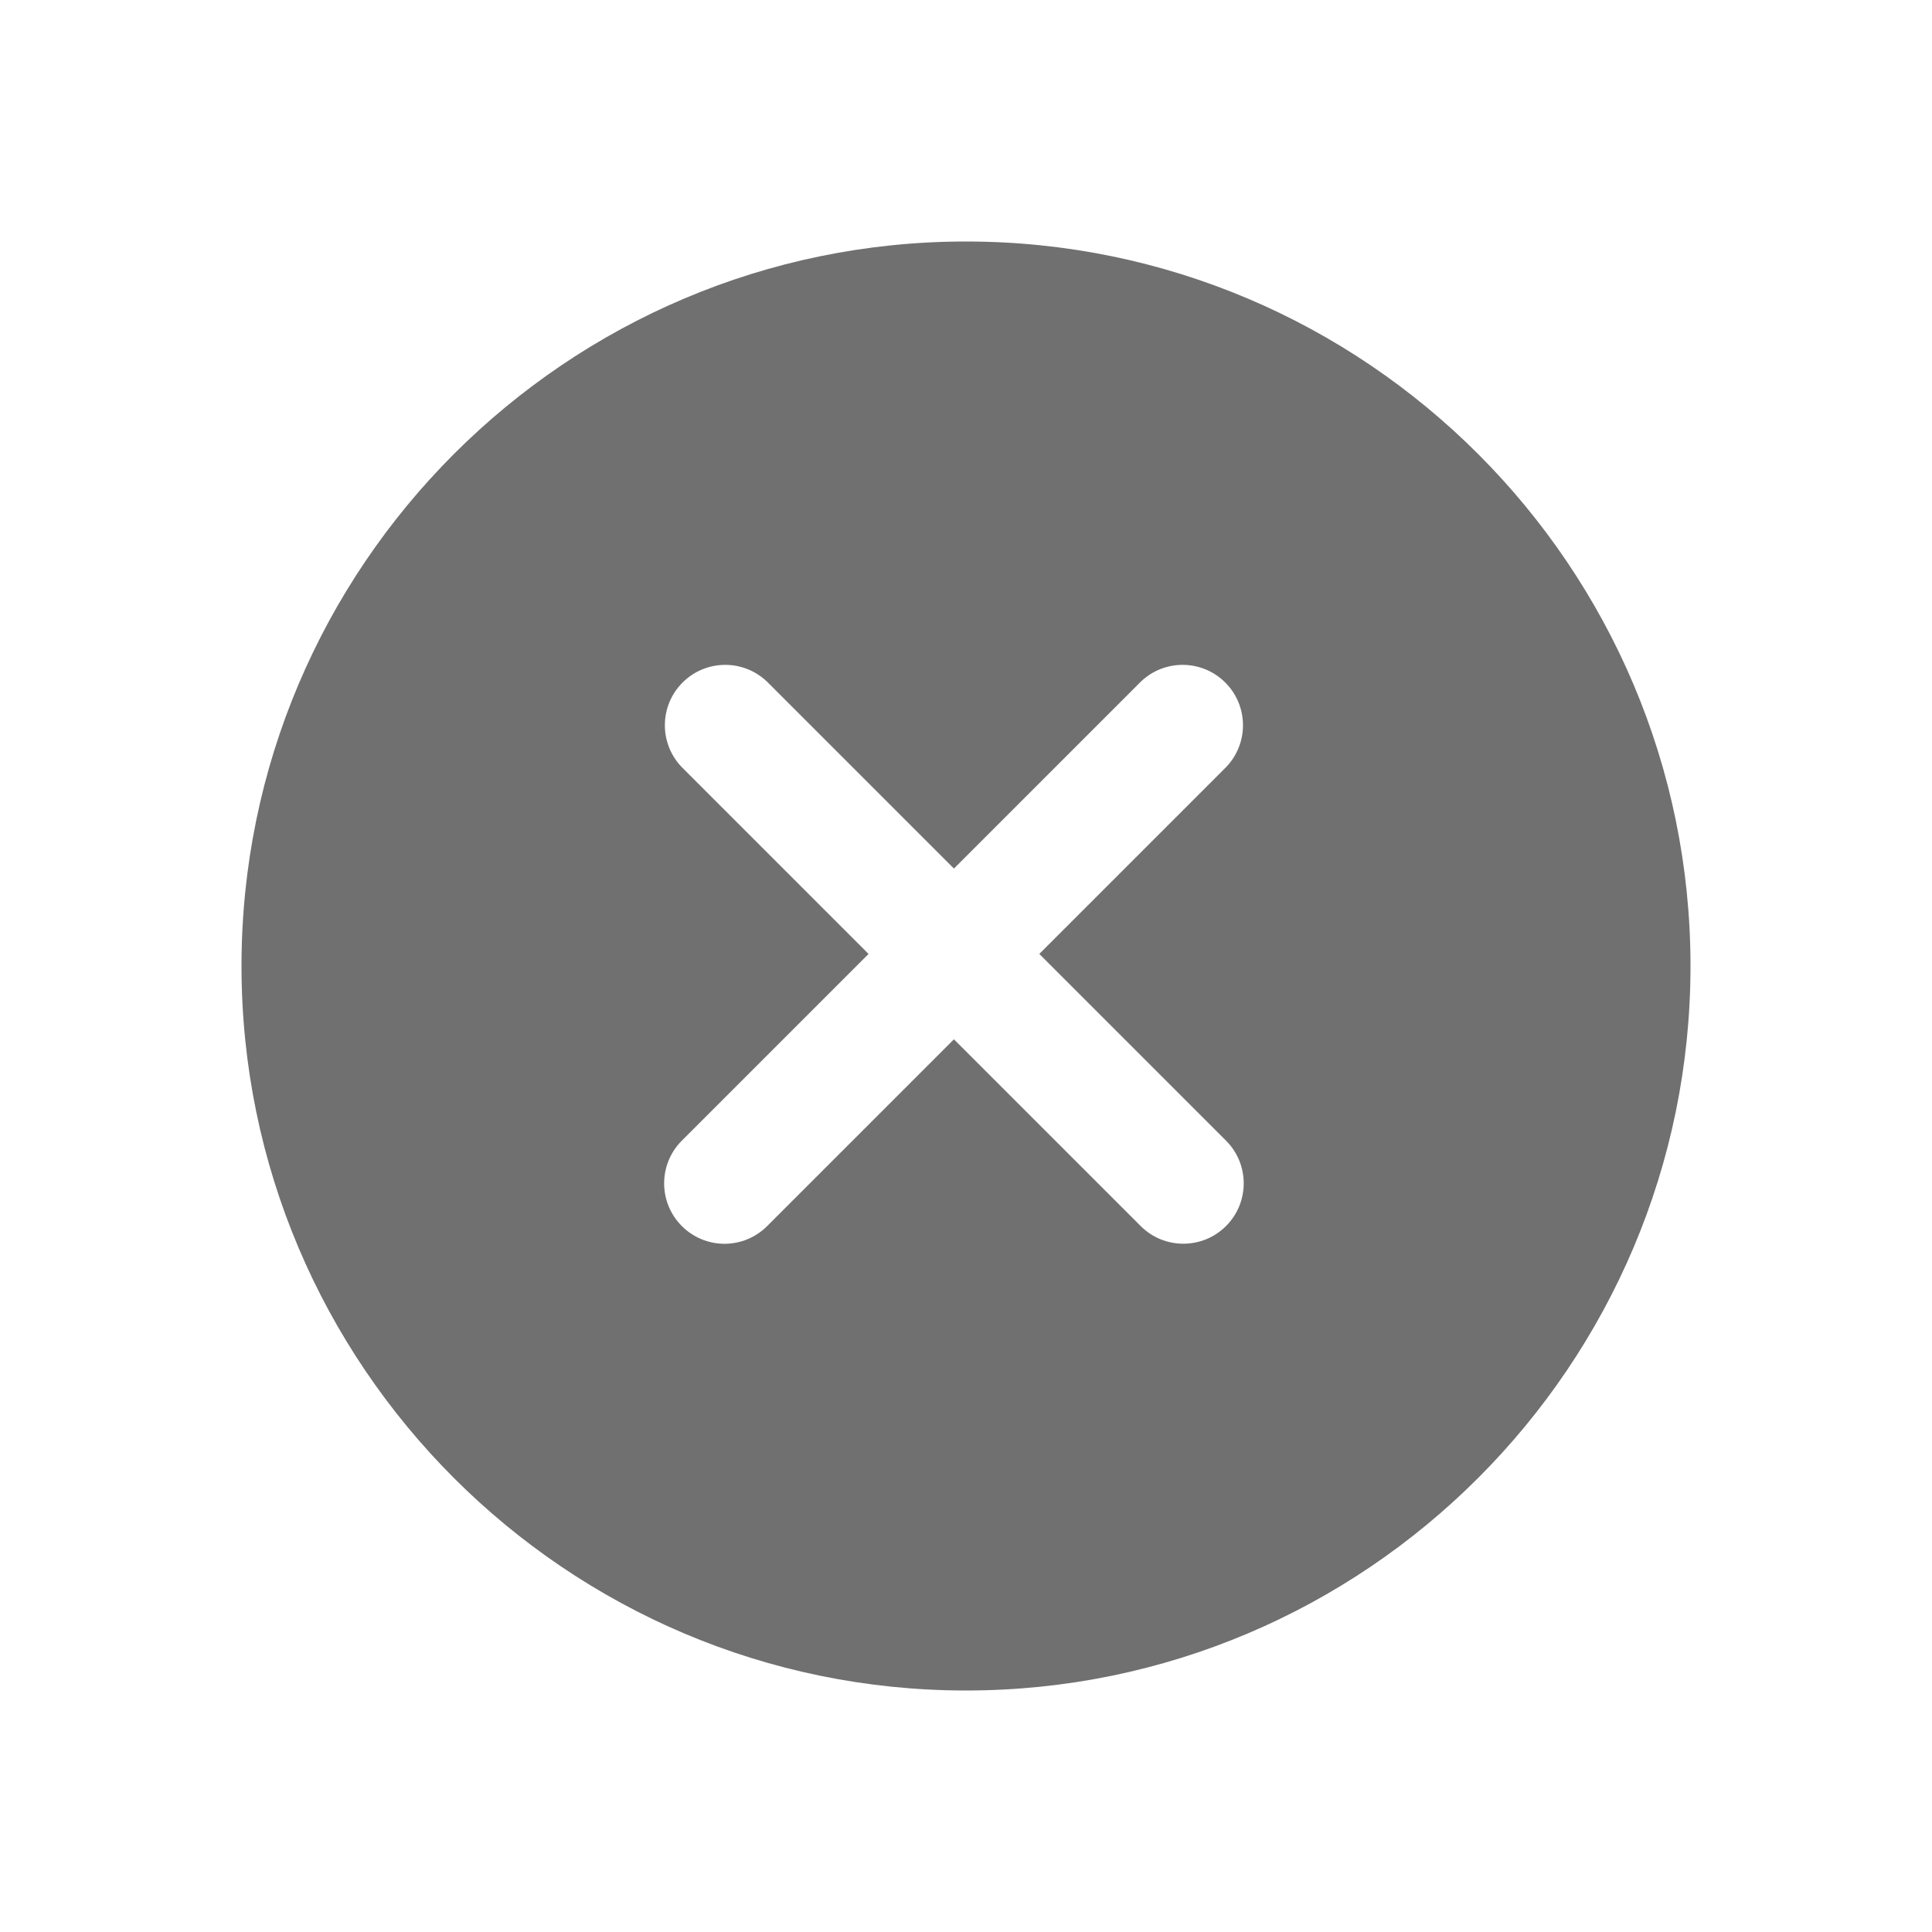
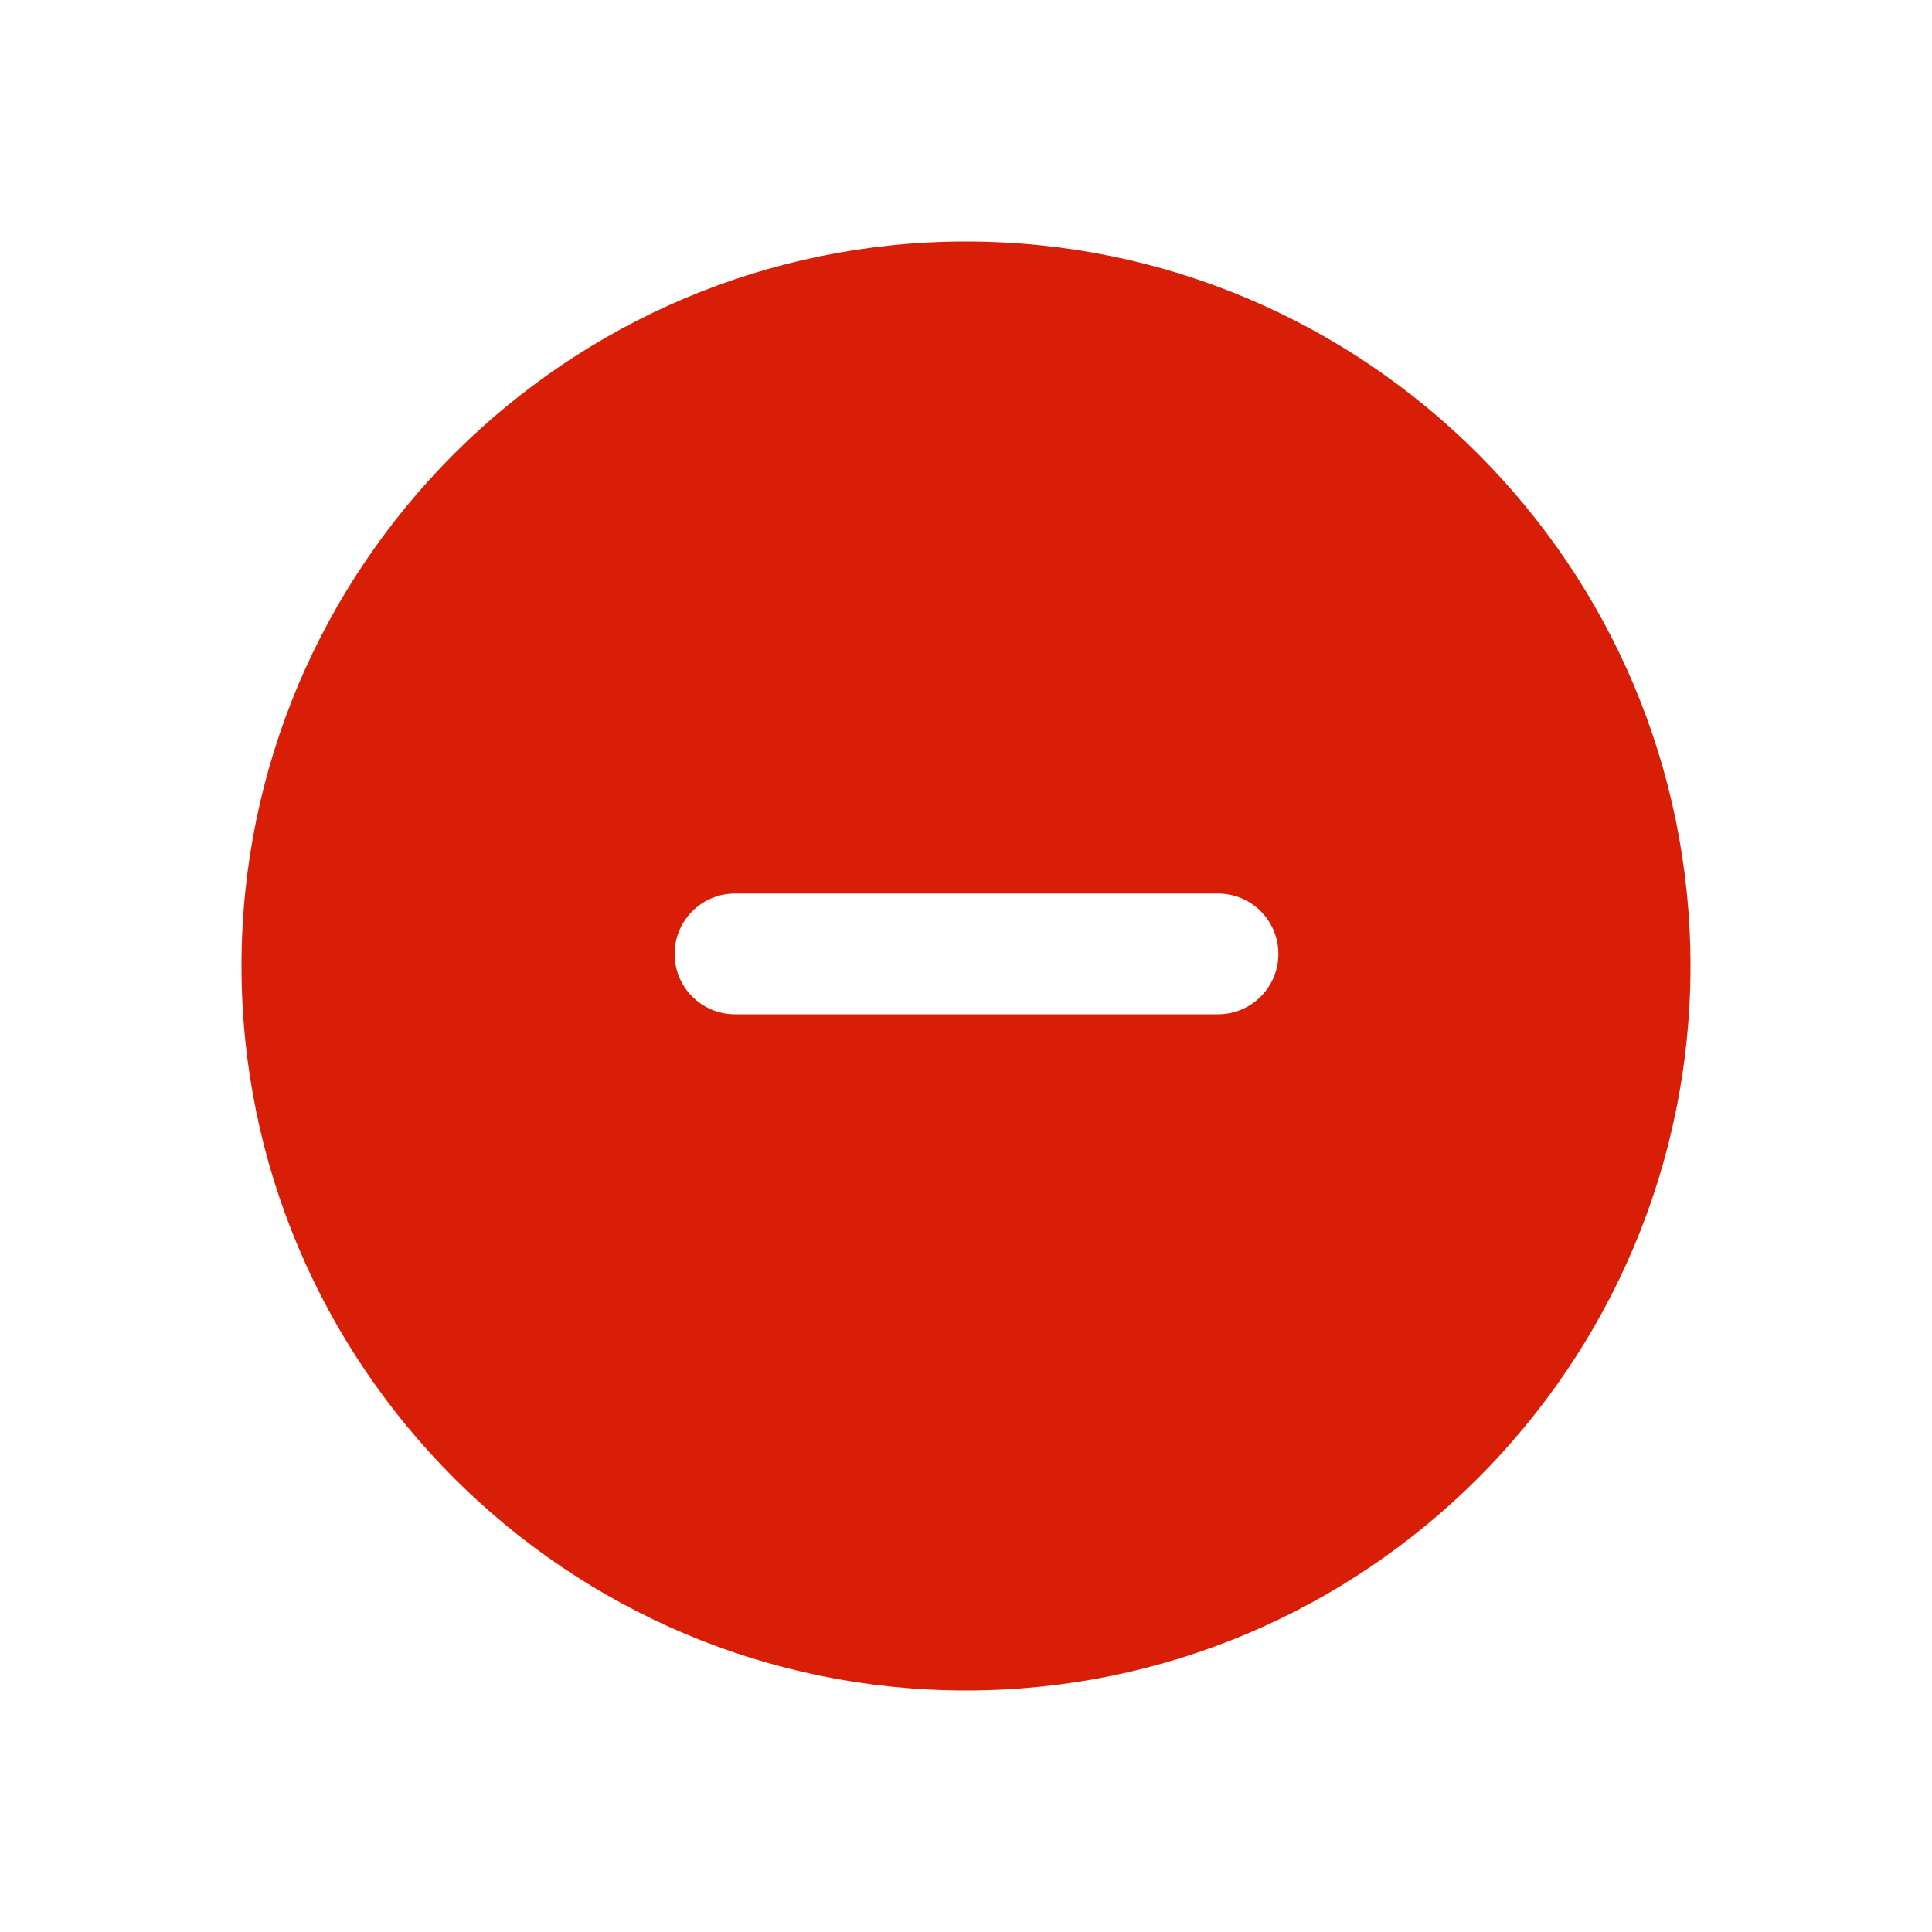
- <svg xmlns="http://www.w3.org/2000/svg" t="1542195443913" class="icon" style="" viewBox="0 0 1024 1024" version="1.1" p-id="3899" width="200" height="200">
+ <svg xmlns="http://www.w3.org/2000/svg" t="1545809177380" class="icon" style="" viewBox="0 0 1024 1024" version="1.1" p-id="2873" width="200" height="200">
  <defs>
    <style type="text/css" />
  </defs>
-   <path d="M649.824 604.576a31.968 31.968 0 1 1-45.248 45.248L505.6 550.848l-98.976 98.976a31.904 31.904 0 0 1-45.248 0 32 32 0 0 1 0-45.248l98.976-98.976-98.976-98.976a32 32 0 0 1 45.248-45.248l98.976 98.976 98.976-98.976a32 32 0 0 1 45.248 45.248L550.848 505.6l98.976 98.976zM512 128C300.288 128 128 300.288 128 512c0 211.744 172.288 384 384 384 211.744 0 384-172.256 384-384 0-211.712-172.256-384-384-384z" p-id="3900" fill="#707070" />
+   <path d="M645.568 537.6h-256a32 32 0 0 1 0-64h256a32 32 0 0 1 0 64M512 128C300.288 128 128 300.288 128 512c0 211.744 172.288 384 384 384 211.744 0 384-172.256 384-384 0-211.712-172.256-384-384-384" p-id="2874" fill="#d81e06" />
</svg>
